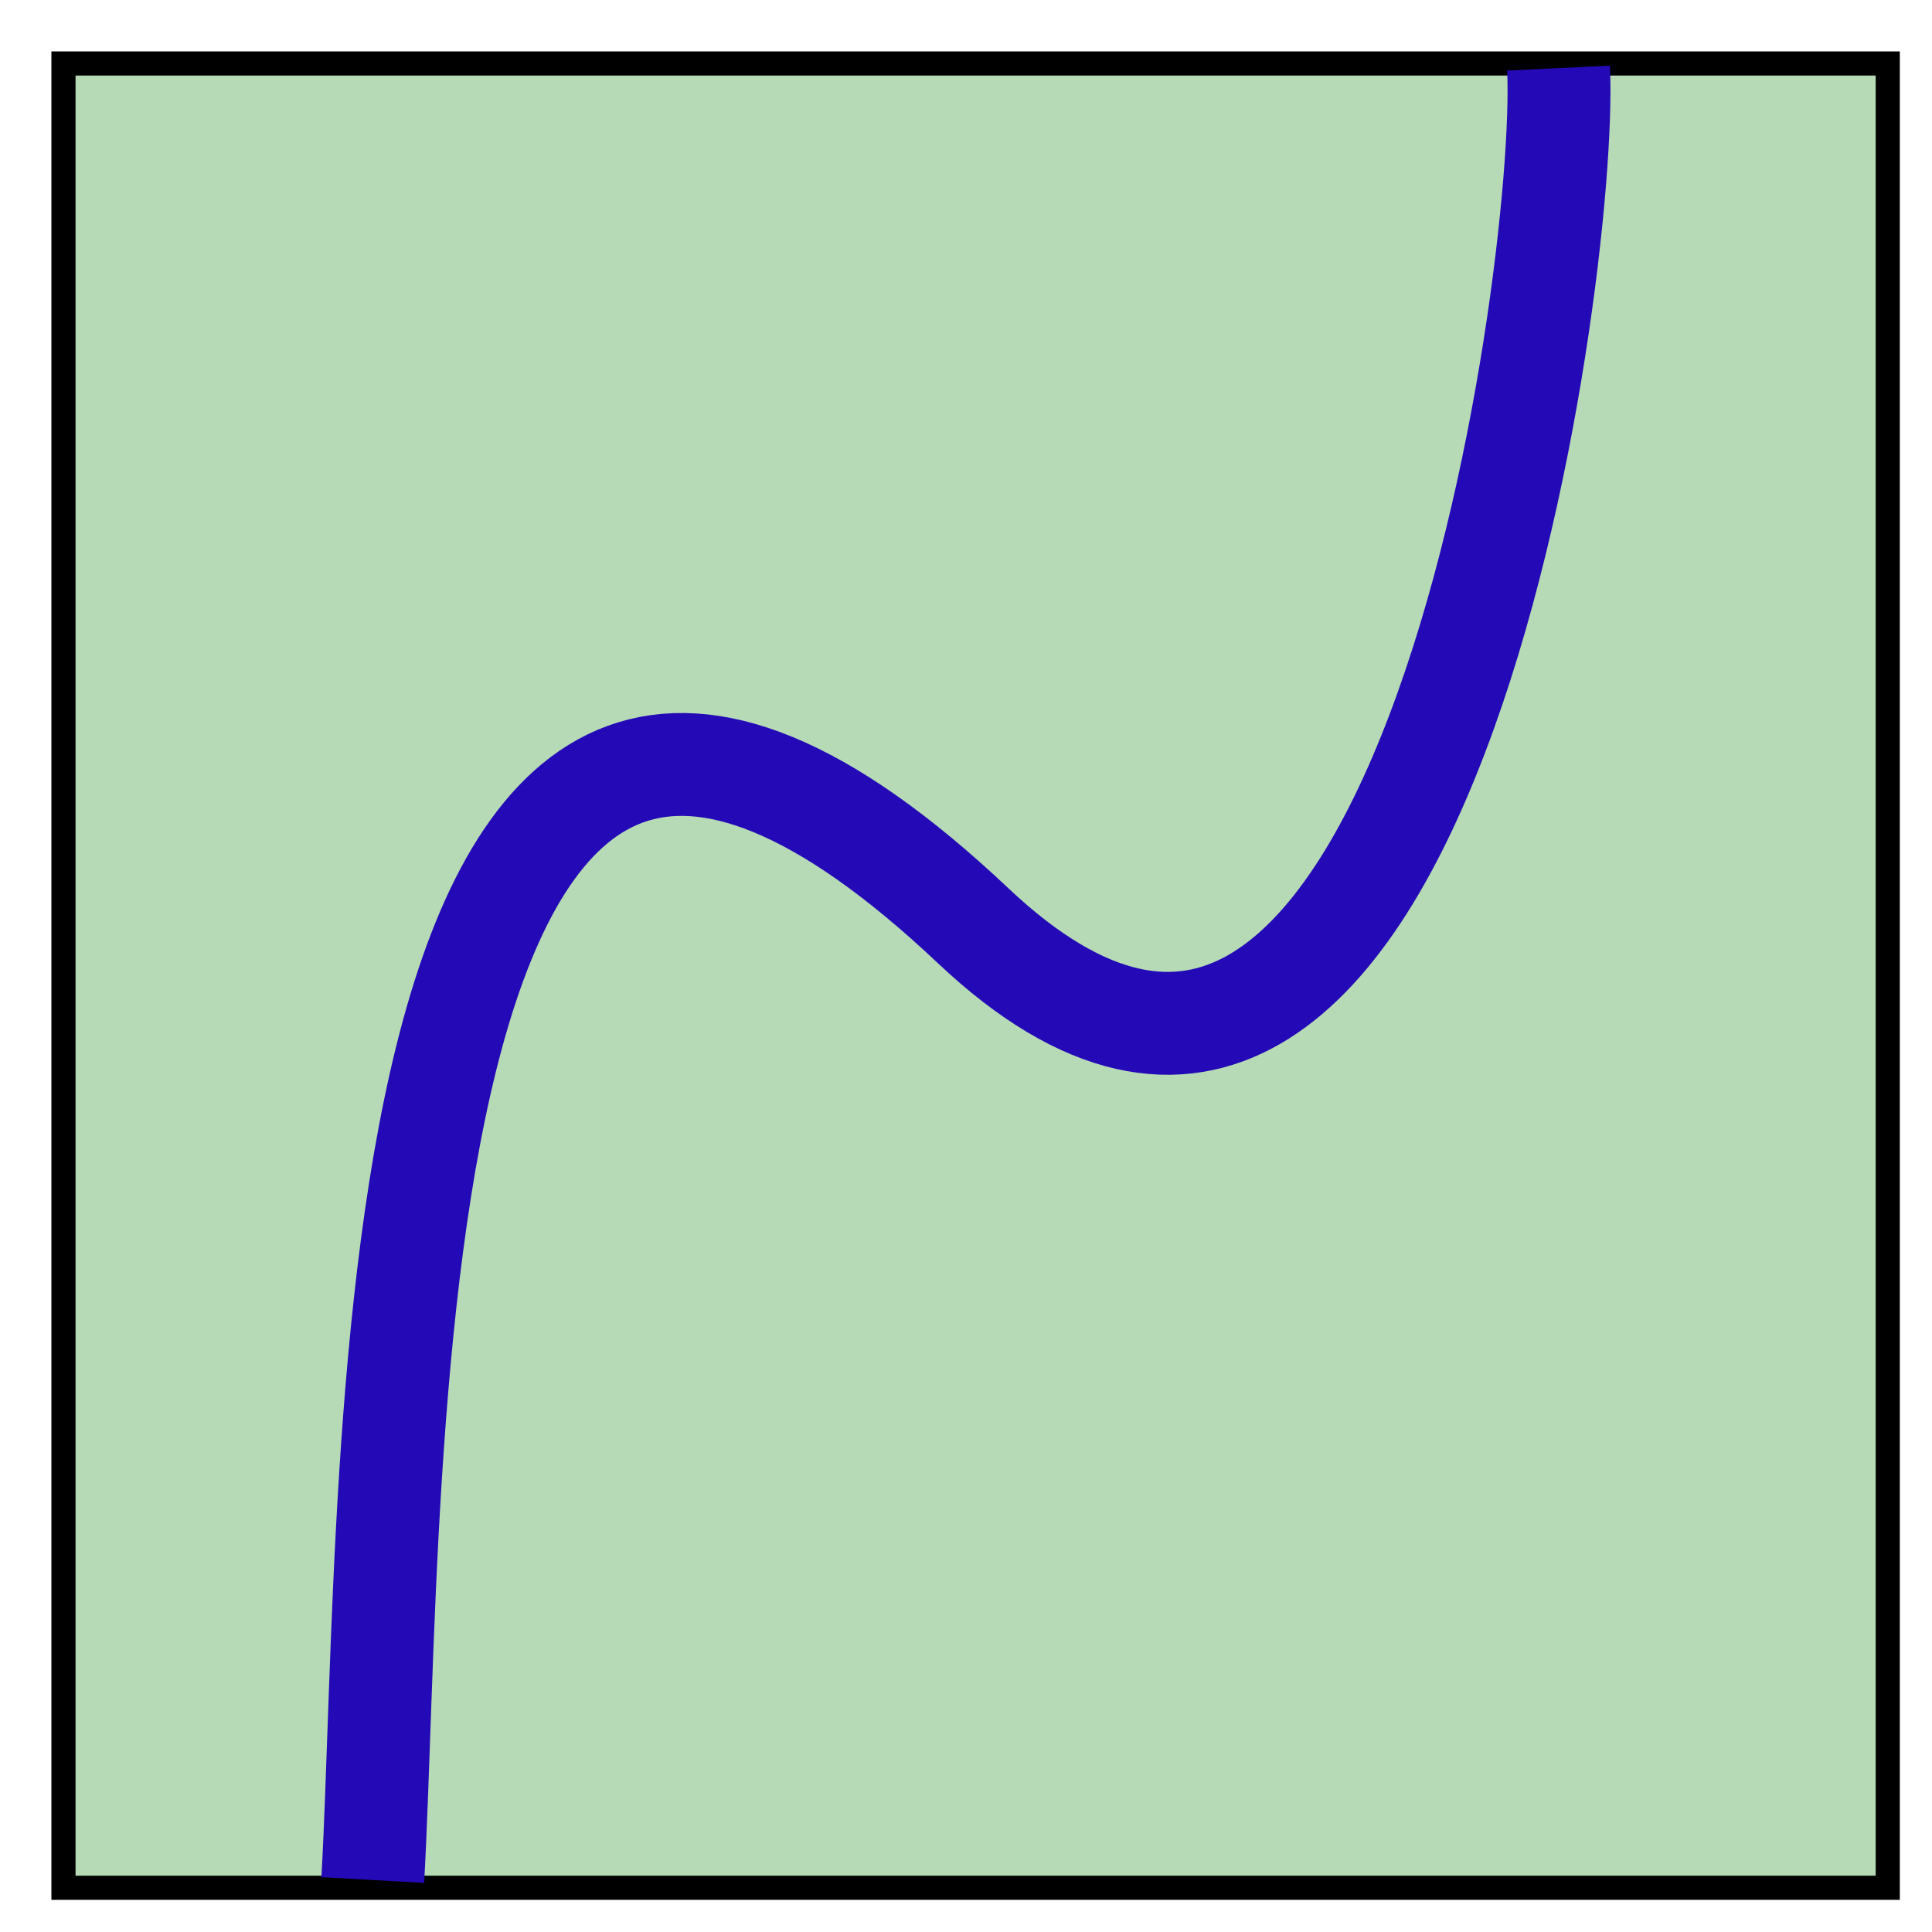
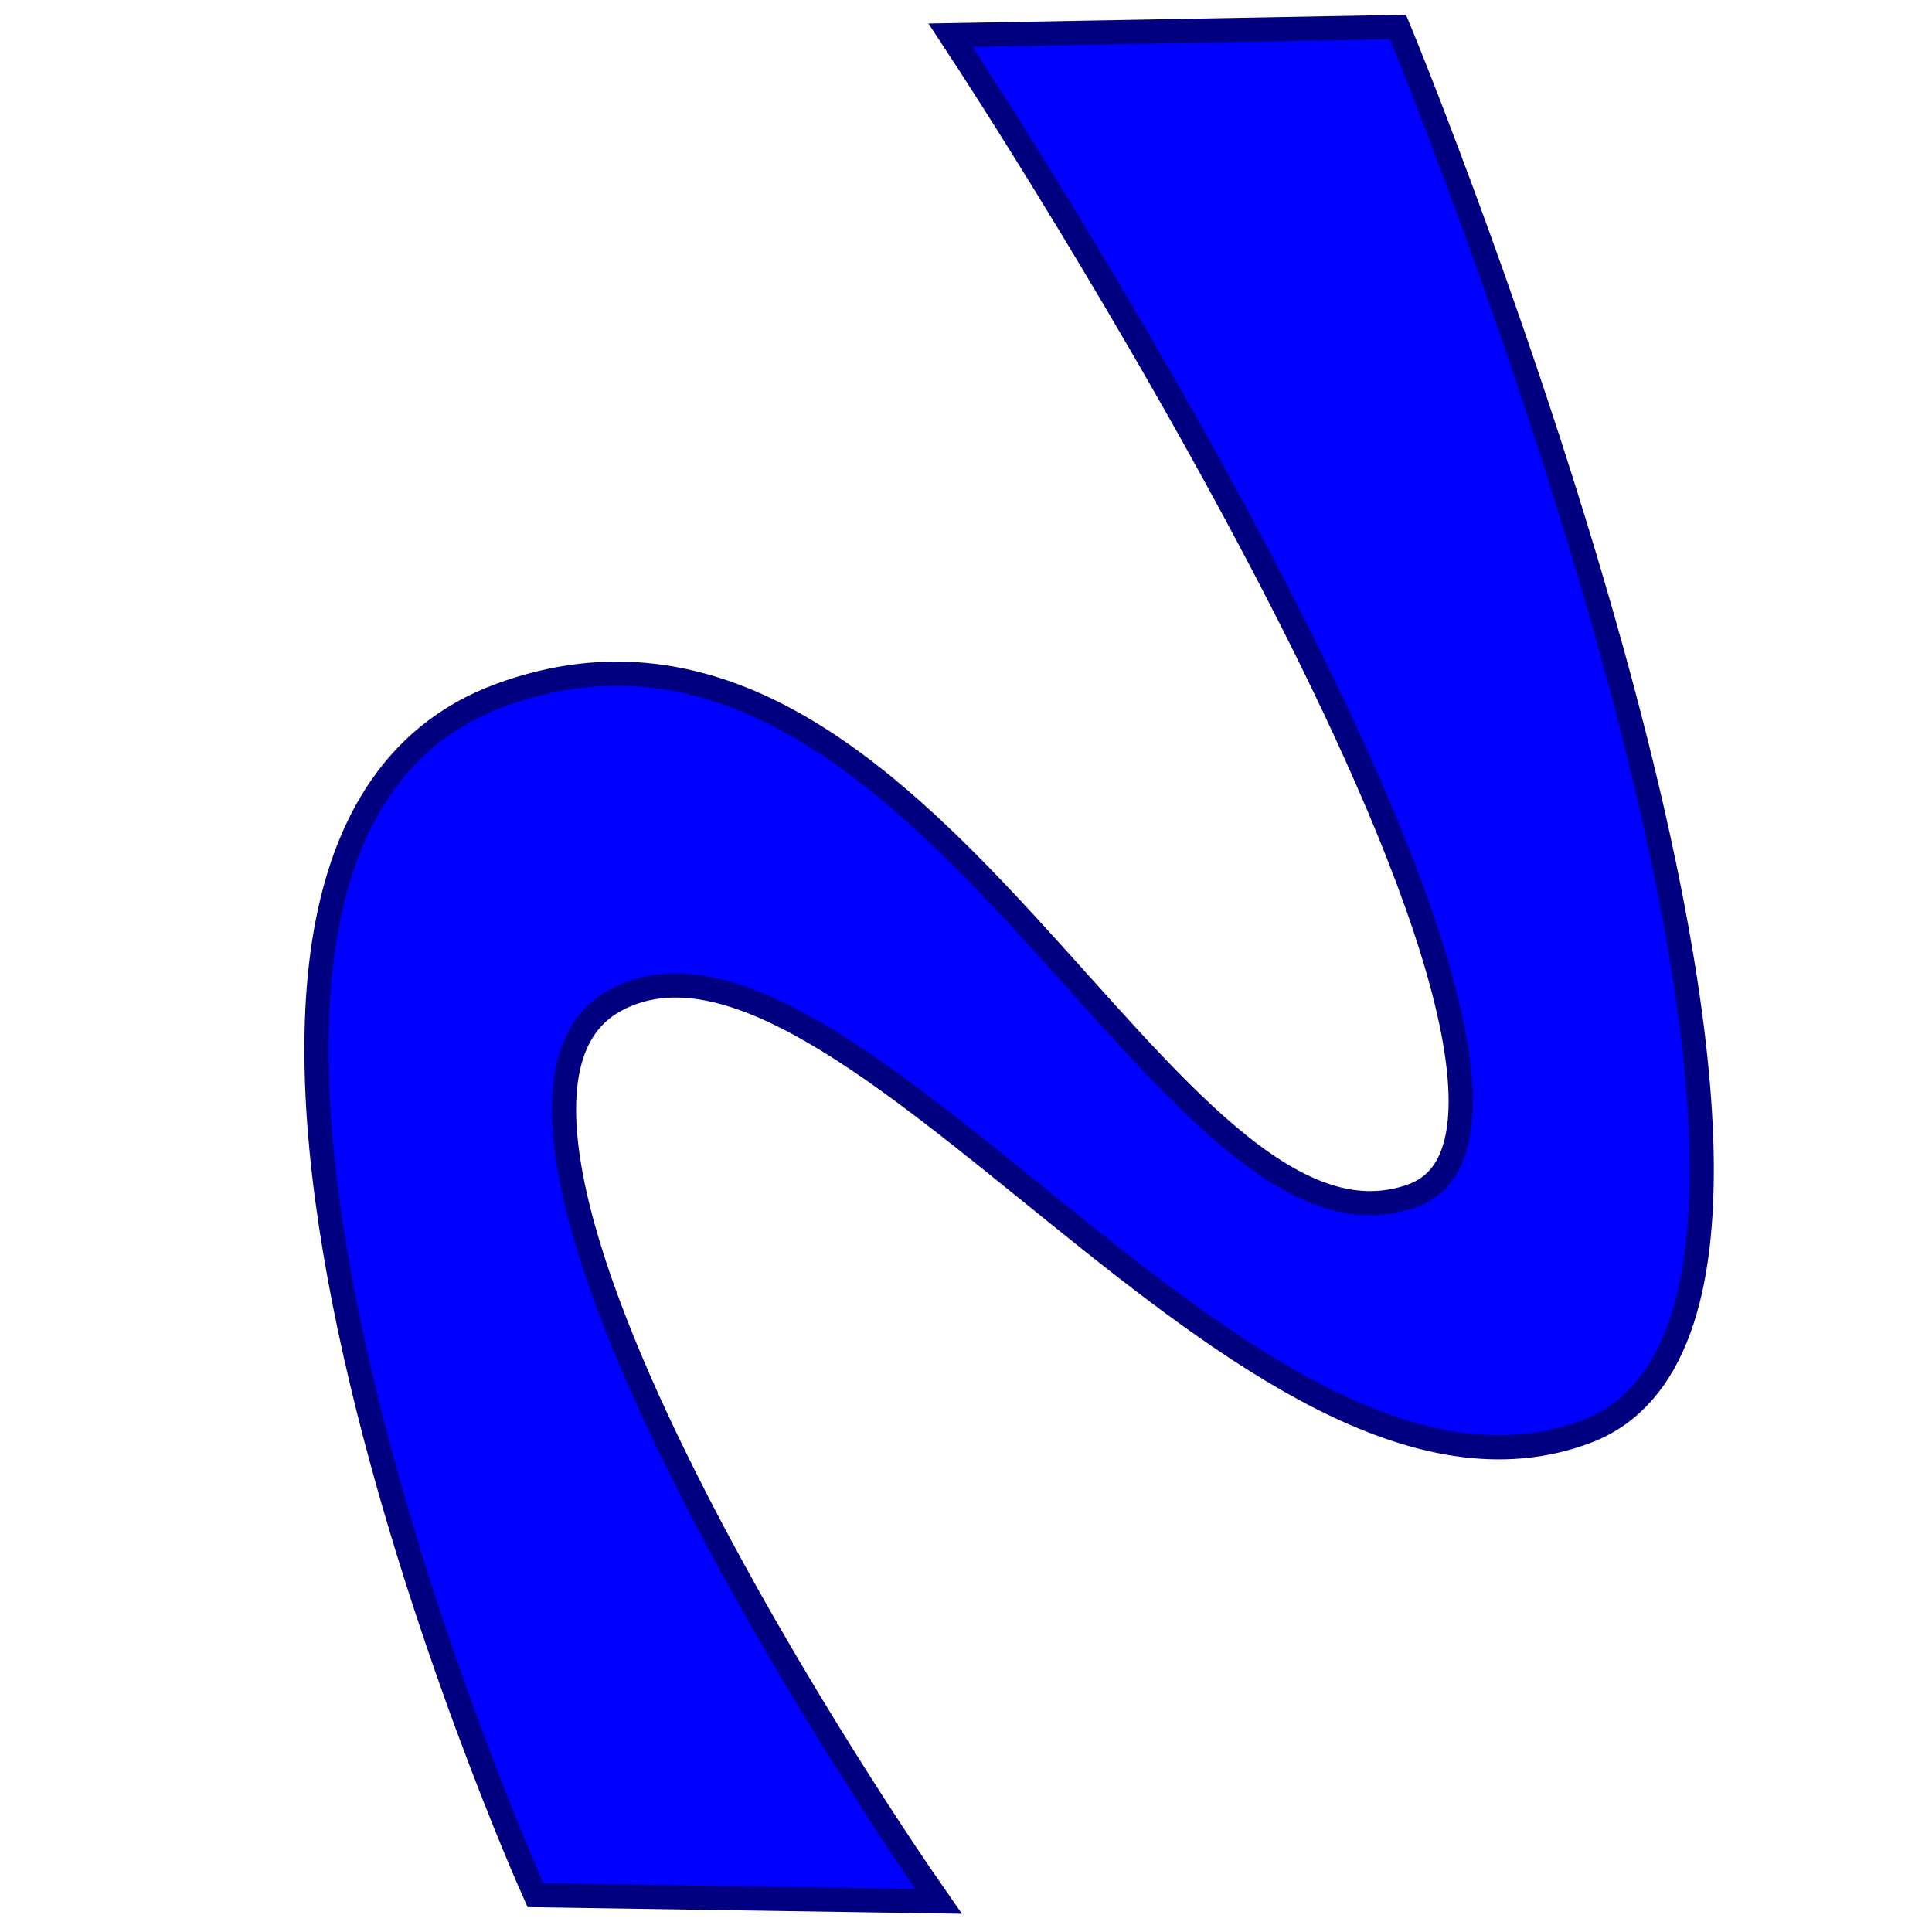
<svg xmlns="http://www.w3.org/2000/svg" width="20mm" height="20mm" viewBox="0 0 20 20" version="1.1" id="svg135">
  <defs id="defs132" />
  <g id="layer1">
-     <rect style="fill:#b5dab5;fill-opacity:1;stroke:#000000;stroke-width:0.5;stroke-linecap:round;stroke-dasharray:none;stroke-opacity:1;paint-order:stroke fill markers;stop-color:#000000" id="rect8157" width="18.635" height="18.635" x="0.782" y="0.782" />
-     <path style="fill:none;stroke:#2409b7;stroke-width:1.065;stroke-linecap:butt;stroke-linejoin:miter;stroke-dasharray:none;stroke-opacity:1" d="M 3.859,19.462 C 4.096,15.194 3.763,3.626 10.075,9.584 14.703,13.951 16.238,2.869 16.134,0.705" id="path1849" />
+     <path style="fill:#0000ff;stroke:#000080;stroke-width:0.5;stroke-linecap:round;paint-order:stroke markers fill;stop-color:#000000" d="m 5.625,19.495 c 0,0 -4.72,-10.586 -0.408,-12.179 4.312,-1.592 6.731,6.118 9.429,5.186 2.698,-0.932 -4.577,-12.017 -4.577,-12.017 l 4.32,-0.079 c 0,0 5.356,13.018 1.993,14.295 -3.363,1.277 -7.551,-5.719 -10.034,-4.476 -2.483,1.242 3.127,9.329 3.127,9.329 z" id="path15751" />
  </g>
</svg>
